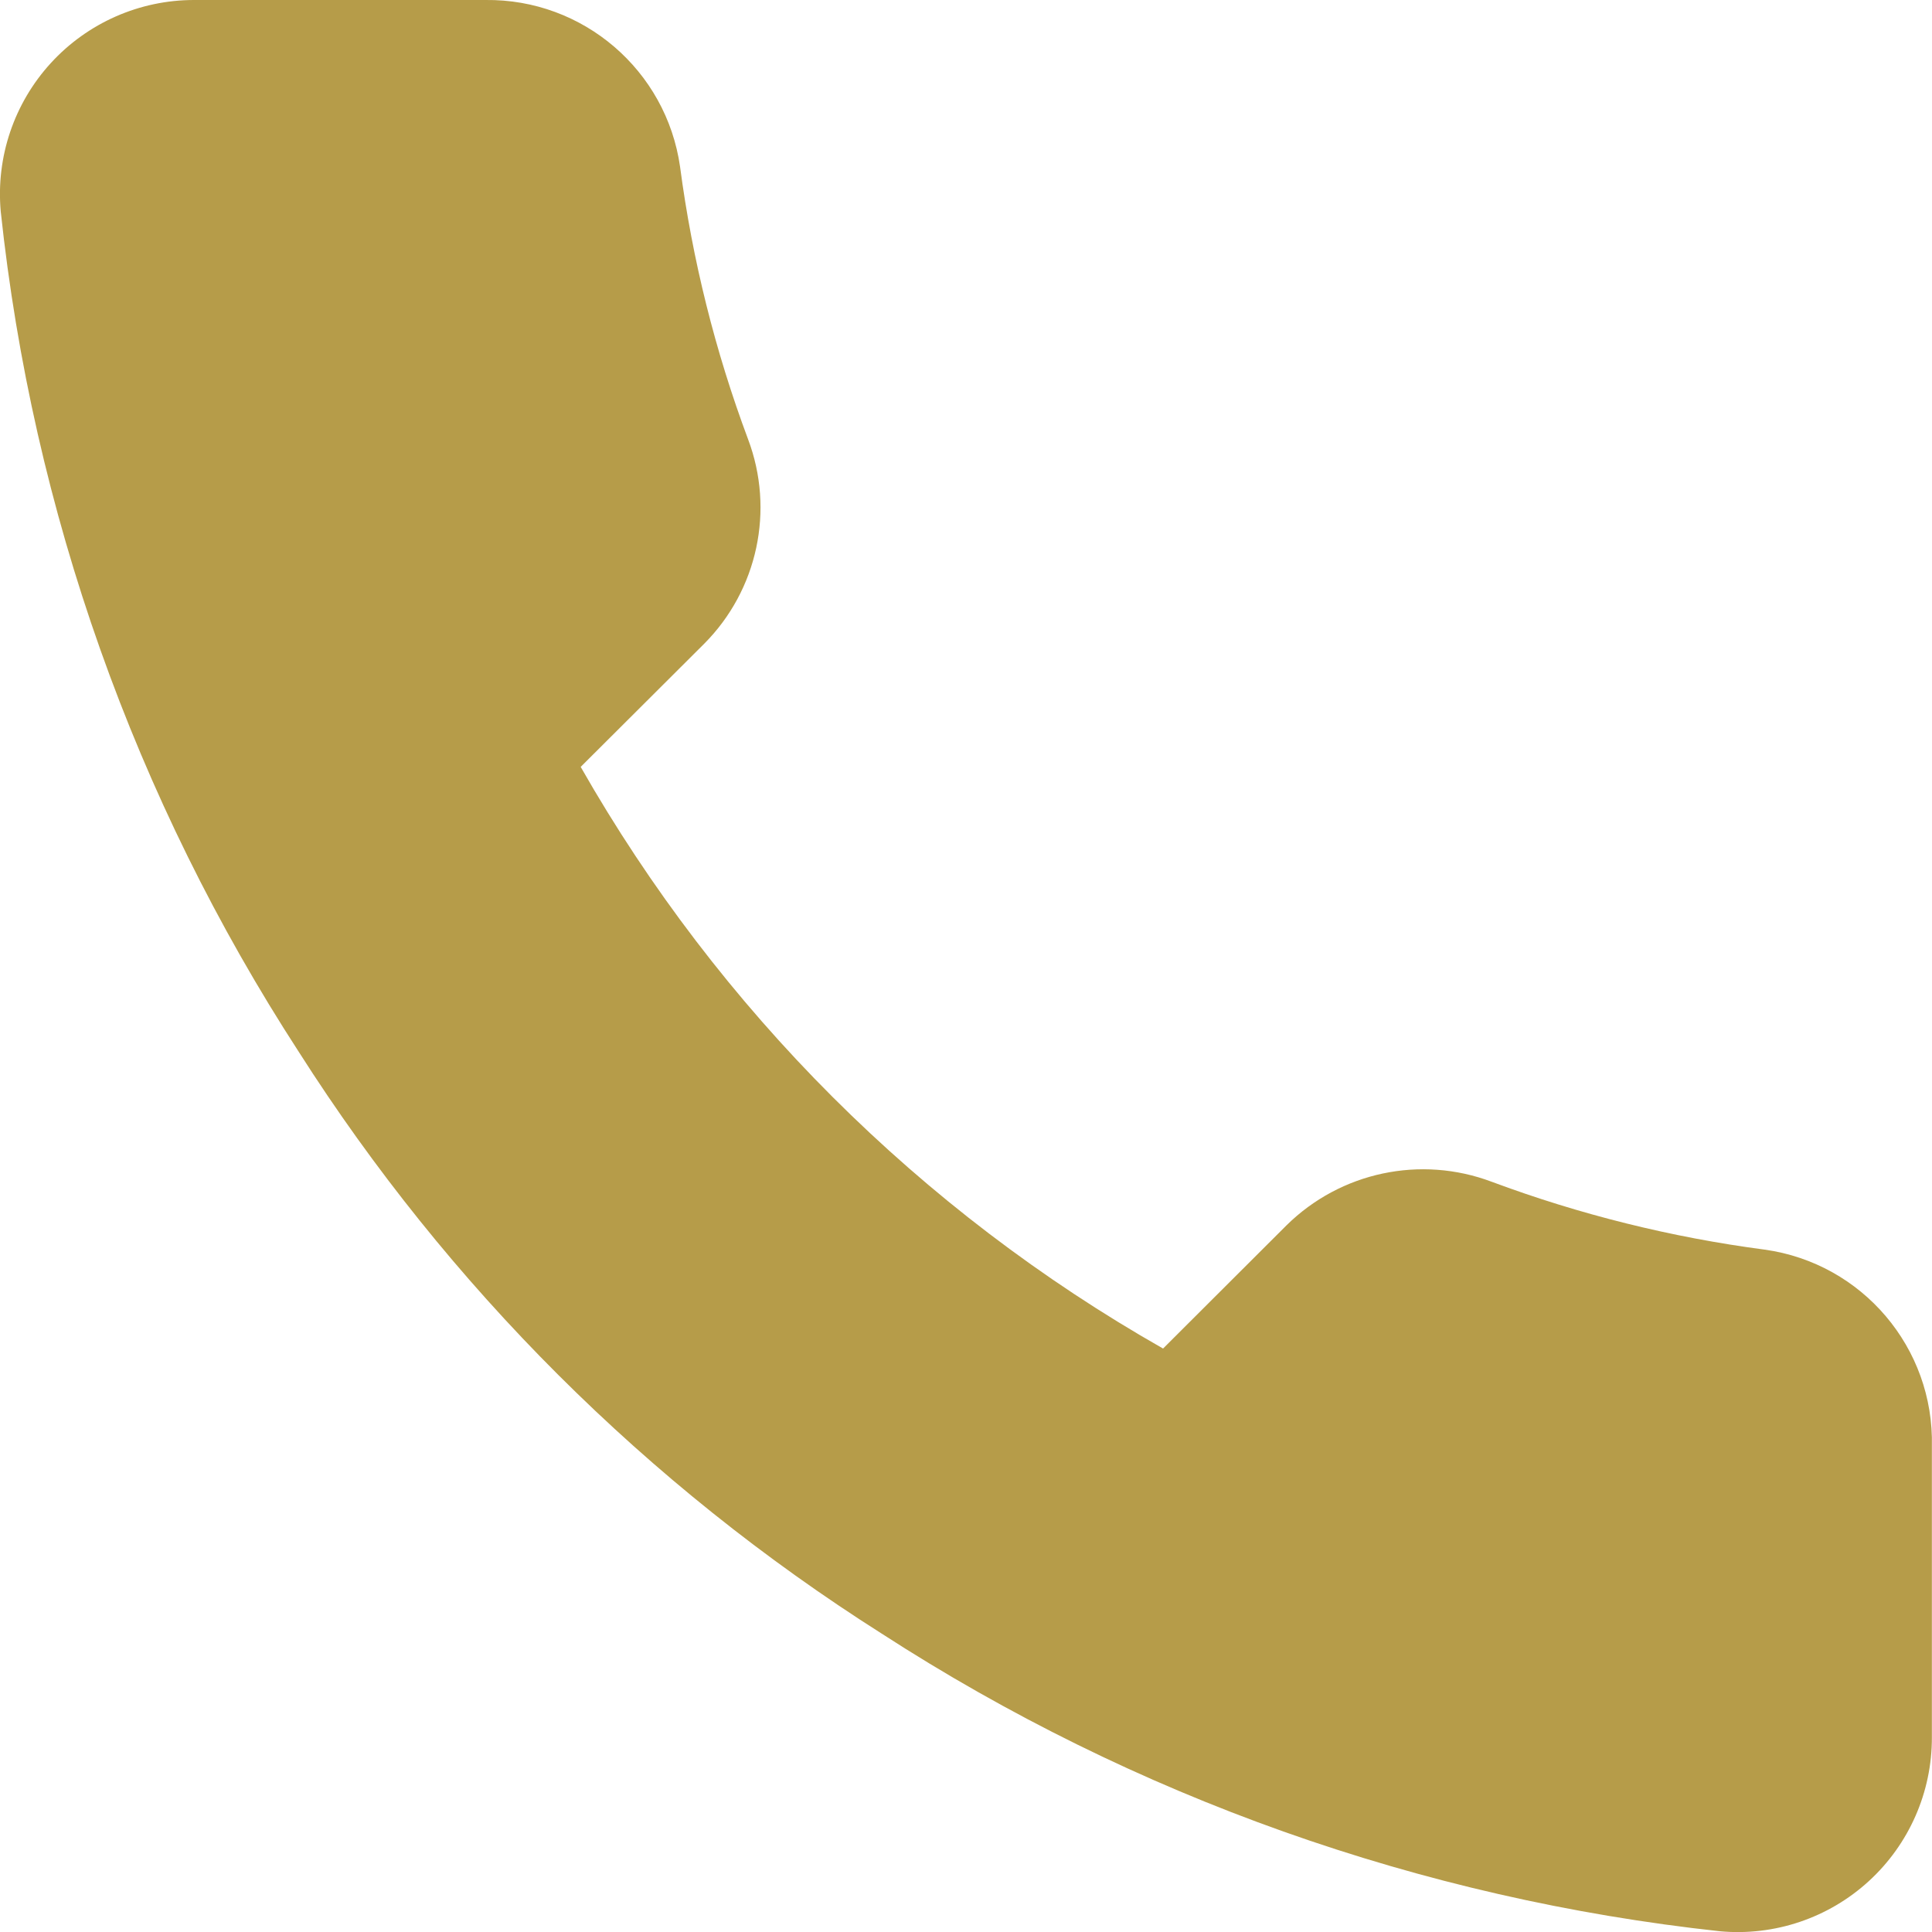
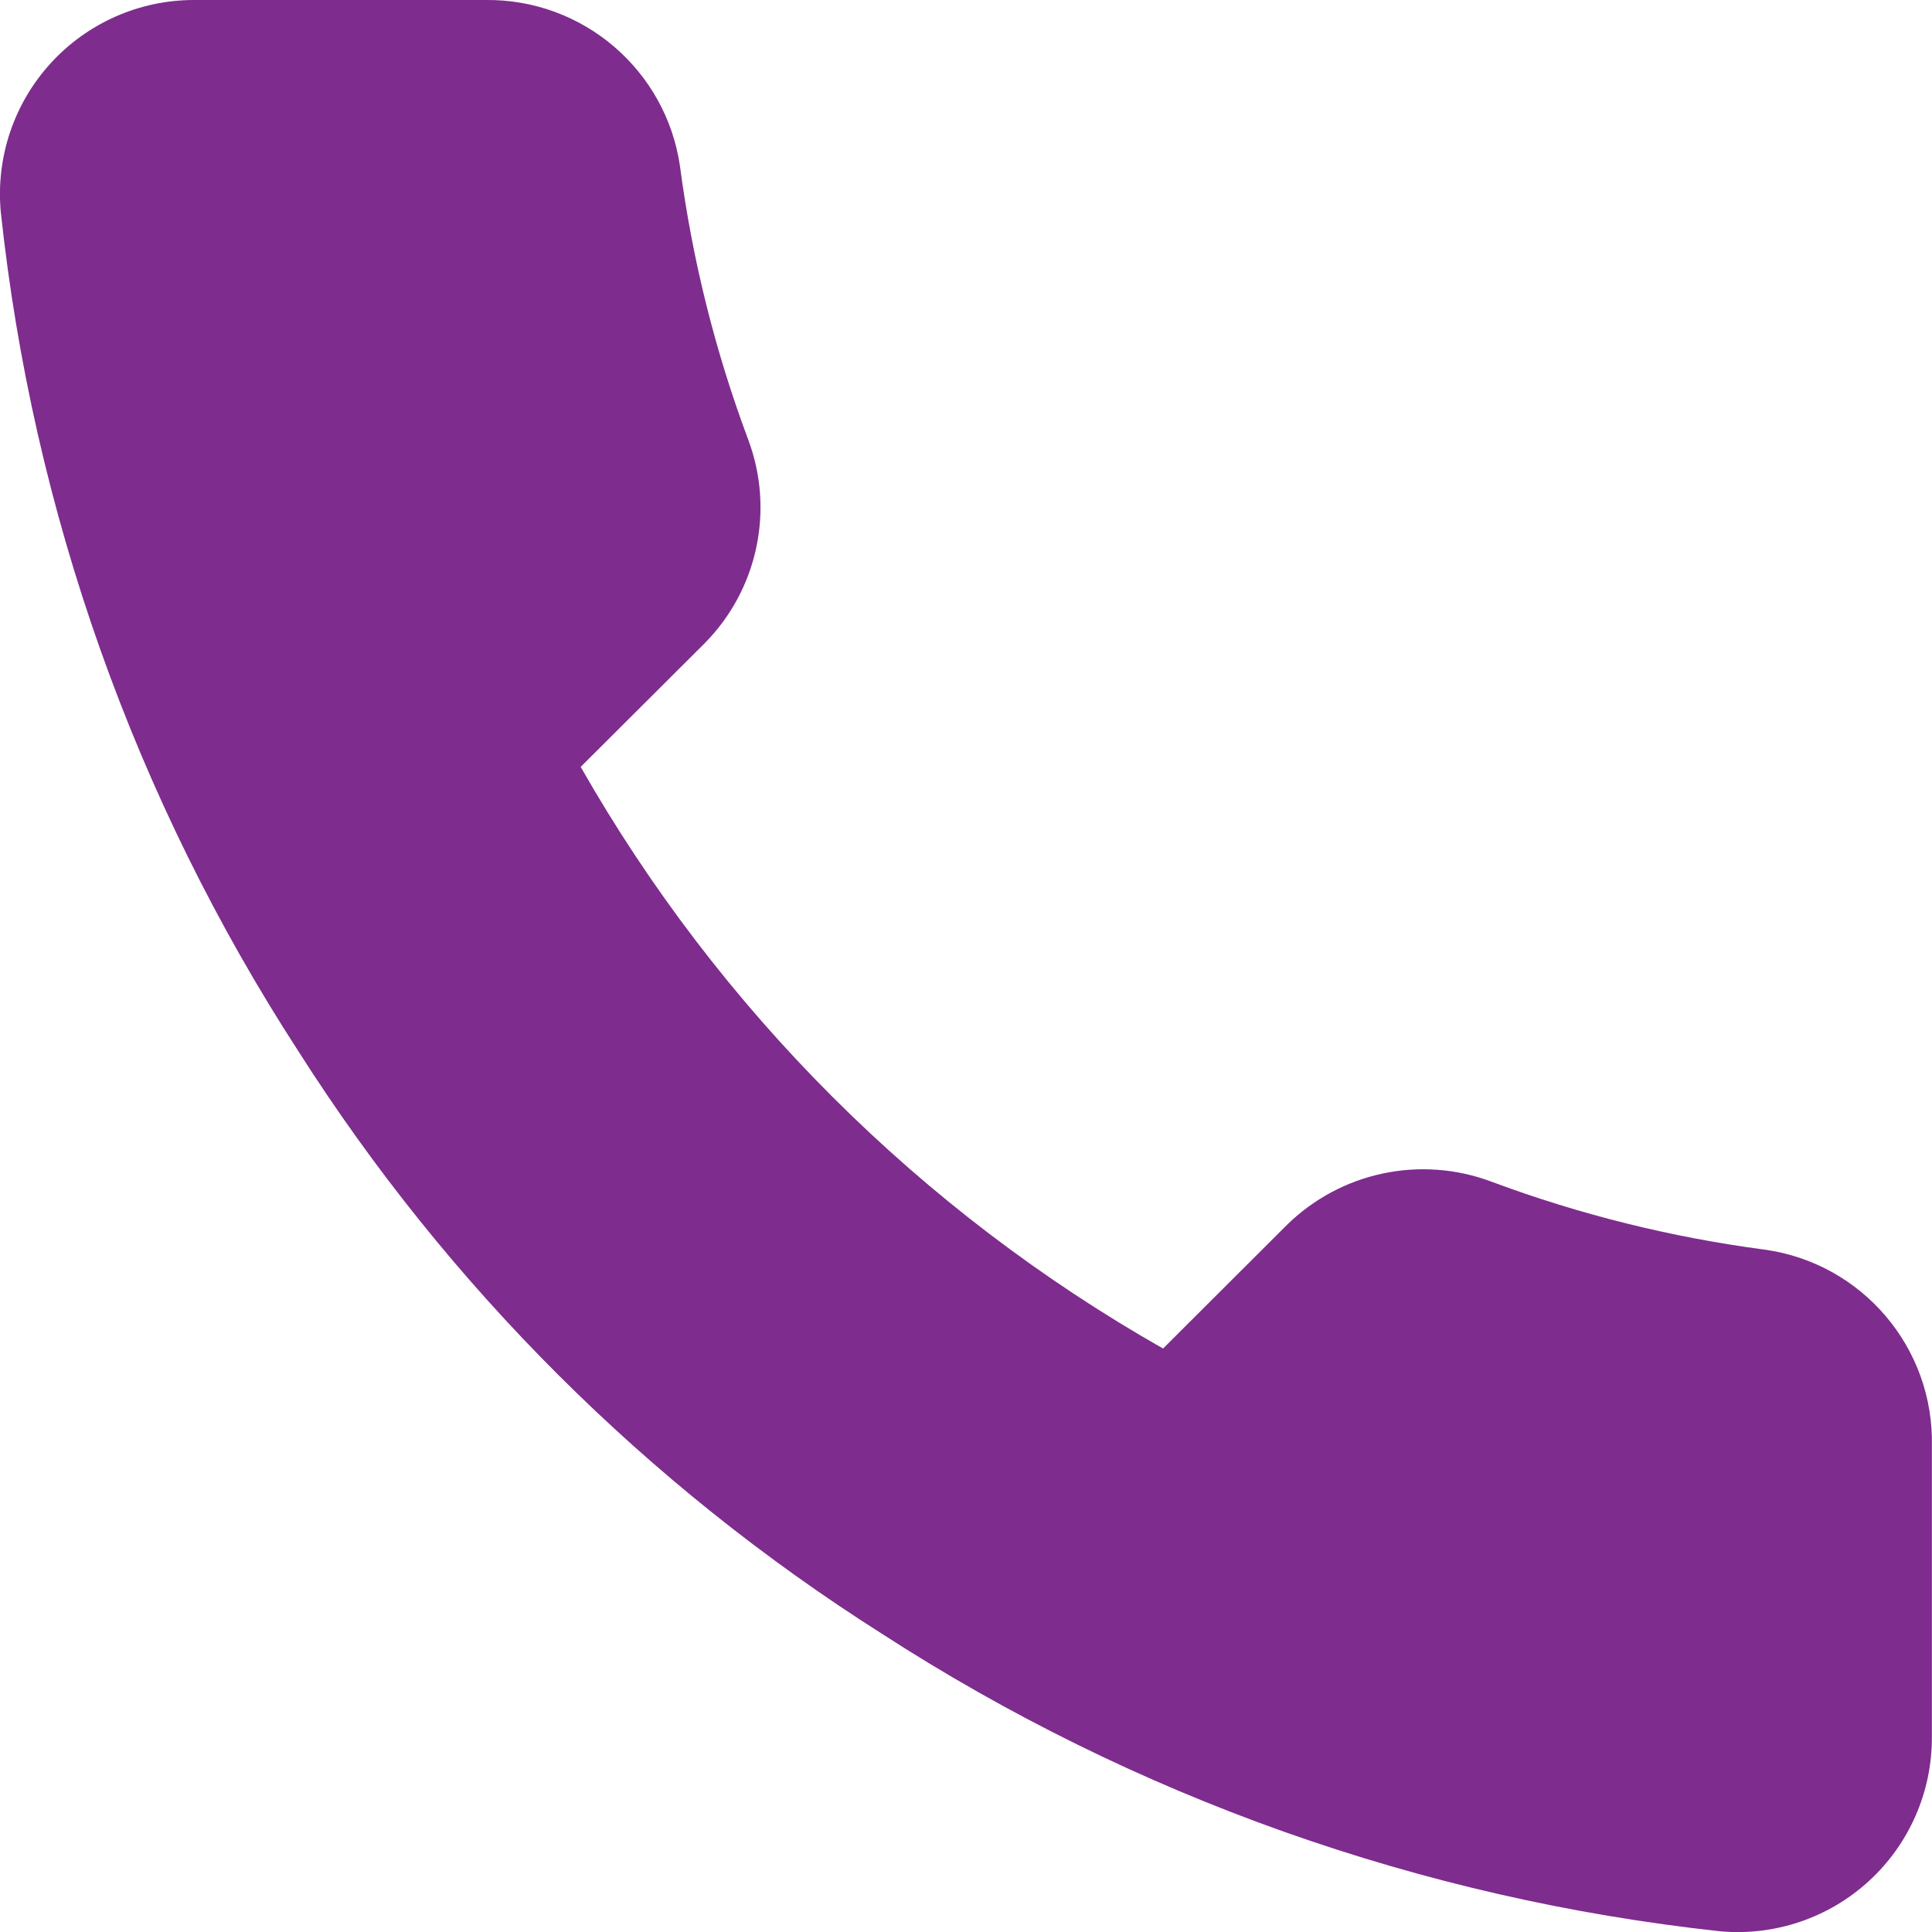
<svg xmlns="http://www.w3.org/2000/svg" width="16" height="16" viewBox="0 0 16 16">
-   <path id="Icon_feather-phone" data-name="Icon feather-phone" d="M19.167,14.979v2.409a1.608,1.608,0,0,1-1.754,1.606,15.941,15.941,0,0,1-6.943-2.465,15.672,15.672,0,0,1-4.827-4.817A15.869,15.869,0,0,1,3.174,4.75,1.607,1.607,0,0,1,4.775,3H7.189A1.608,1.608,0,0,1,8.8,4.381a10.292,10.292,0,0,0,.563,2.256A1.6,1.6,0,0,1,9,8.331L7.977,9.351A12.859,12.859,0,0,0,12.8,14.168l1.022-1.02a1.611,1.611,0,0,1,1.7-.361,10.346,10.346,0,0,0,2.261.562,1.607,1.607,0,0,1,1.384,1.63Z" transform="translate(-3.168 -3)" fill="#b69c49" />
+   <path id="Icon_feather-phone" data-name="Icon feather-phone" d="M19.167,14.979v2.409a1.608,1.608,0,0,1-1.754,1.606,15.941,15.941,0,0,1-6.943-2.465,15.672,15.672,0,0,1-4.827-4.817A15.869,15.869,0,0,1,3.174,4.75,1.607,1.607,0,0,1,4.775,3H7.189A1.608,1.608,0,0,1,8.8,4.381a10.292,10.292,0,0,0,.563,2.256A1.6,1.6,0,0,1,9,8.331L7.977,9.351A12.859,12.859,0,0,0,12.8,14.168l1.022-1.02a1.611,1.611,0,0,1,1.7-.361,10.346,10.346,0,0,0,2.261.562,1.607,1.607,0,0,1,1.384,1.63Z" transform="translate(-3.168 -3)" fill="#7E2C8E" />
</svg>
